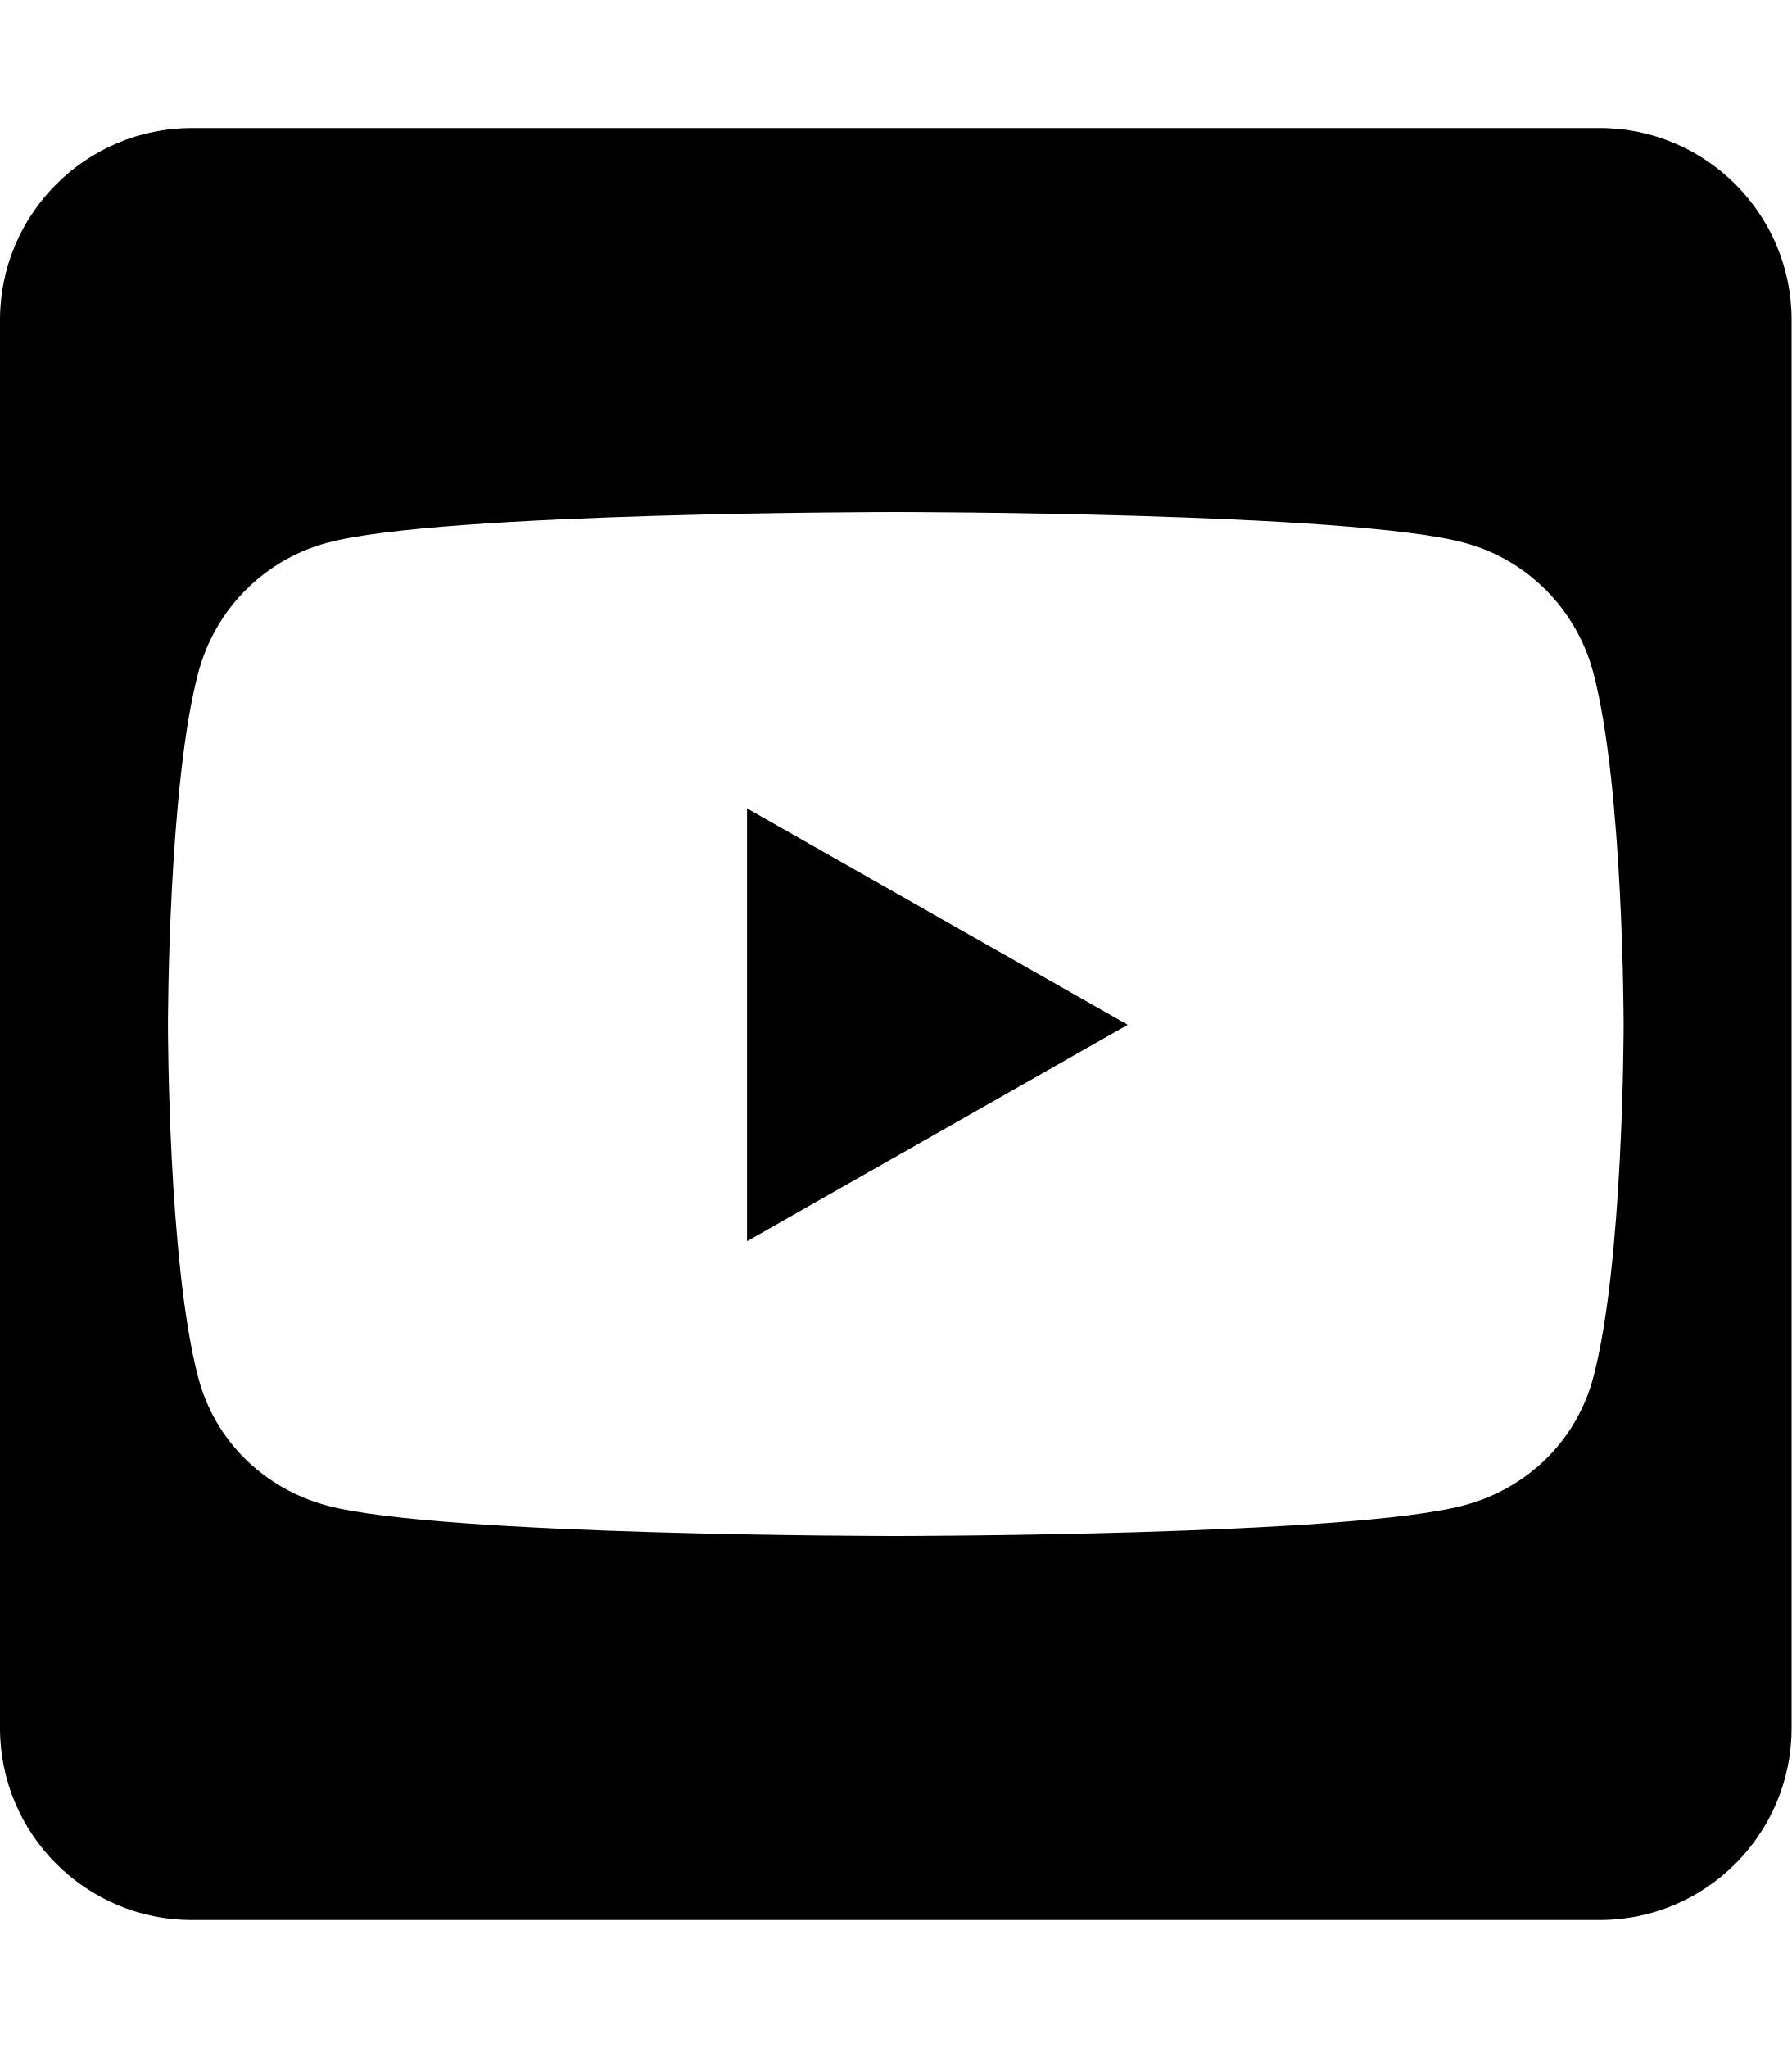
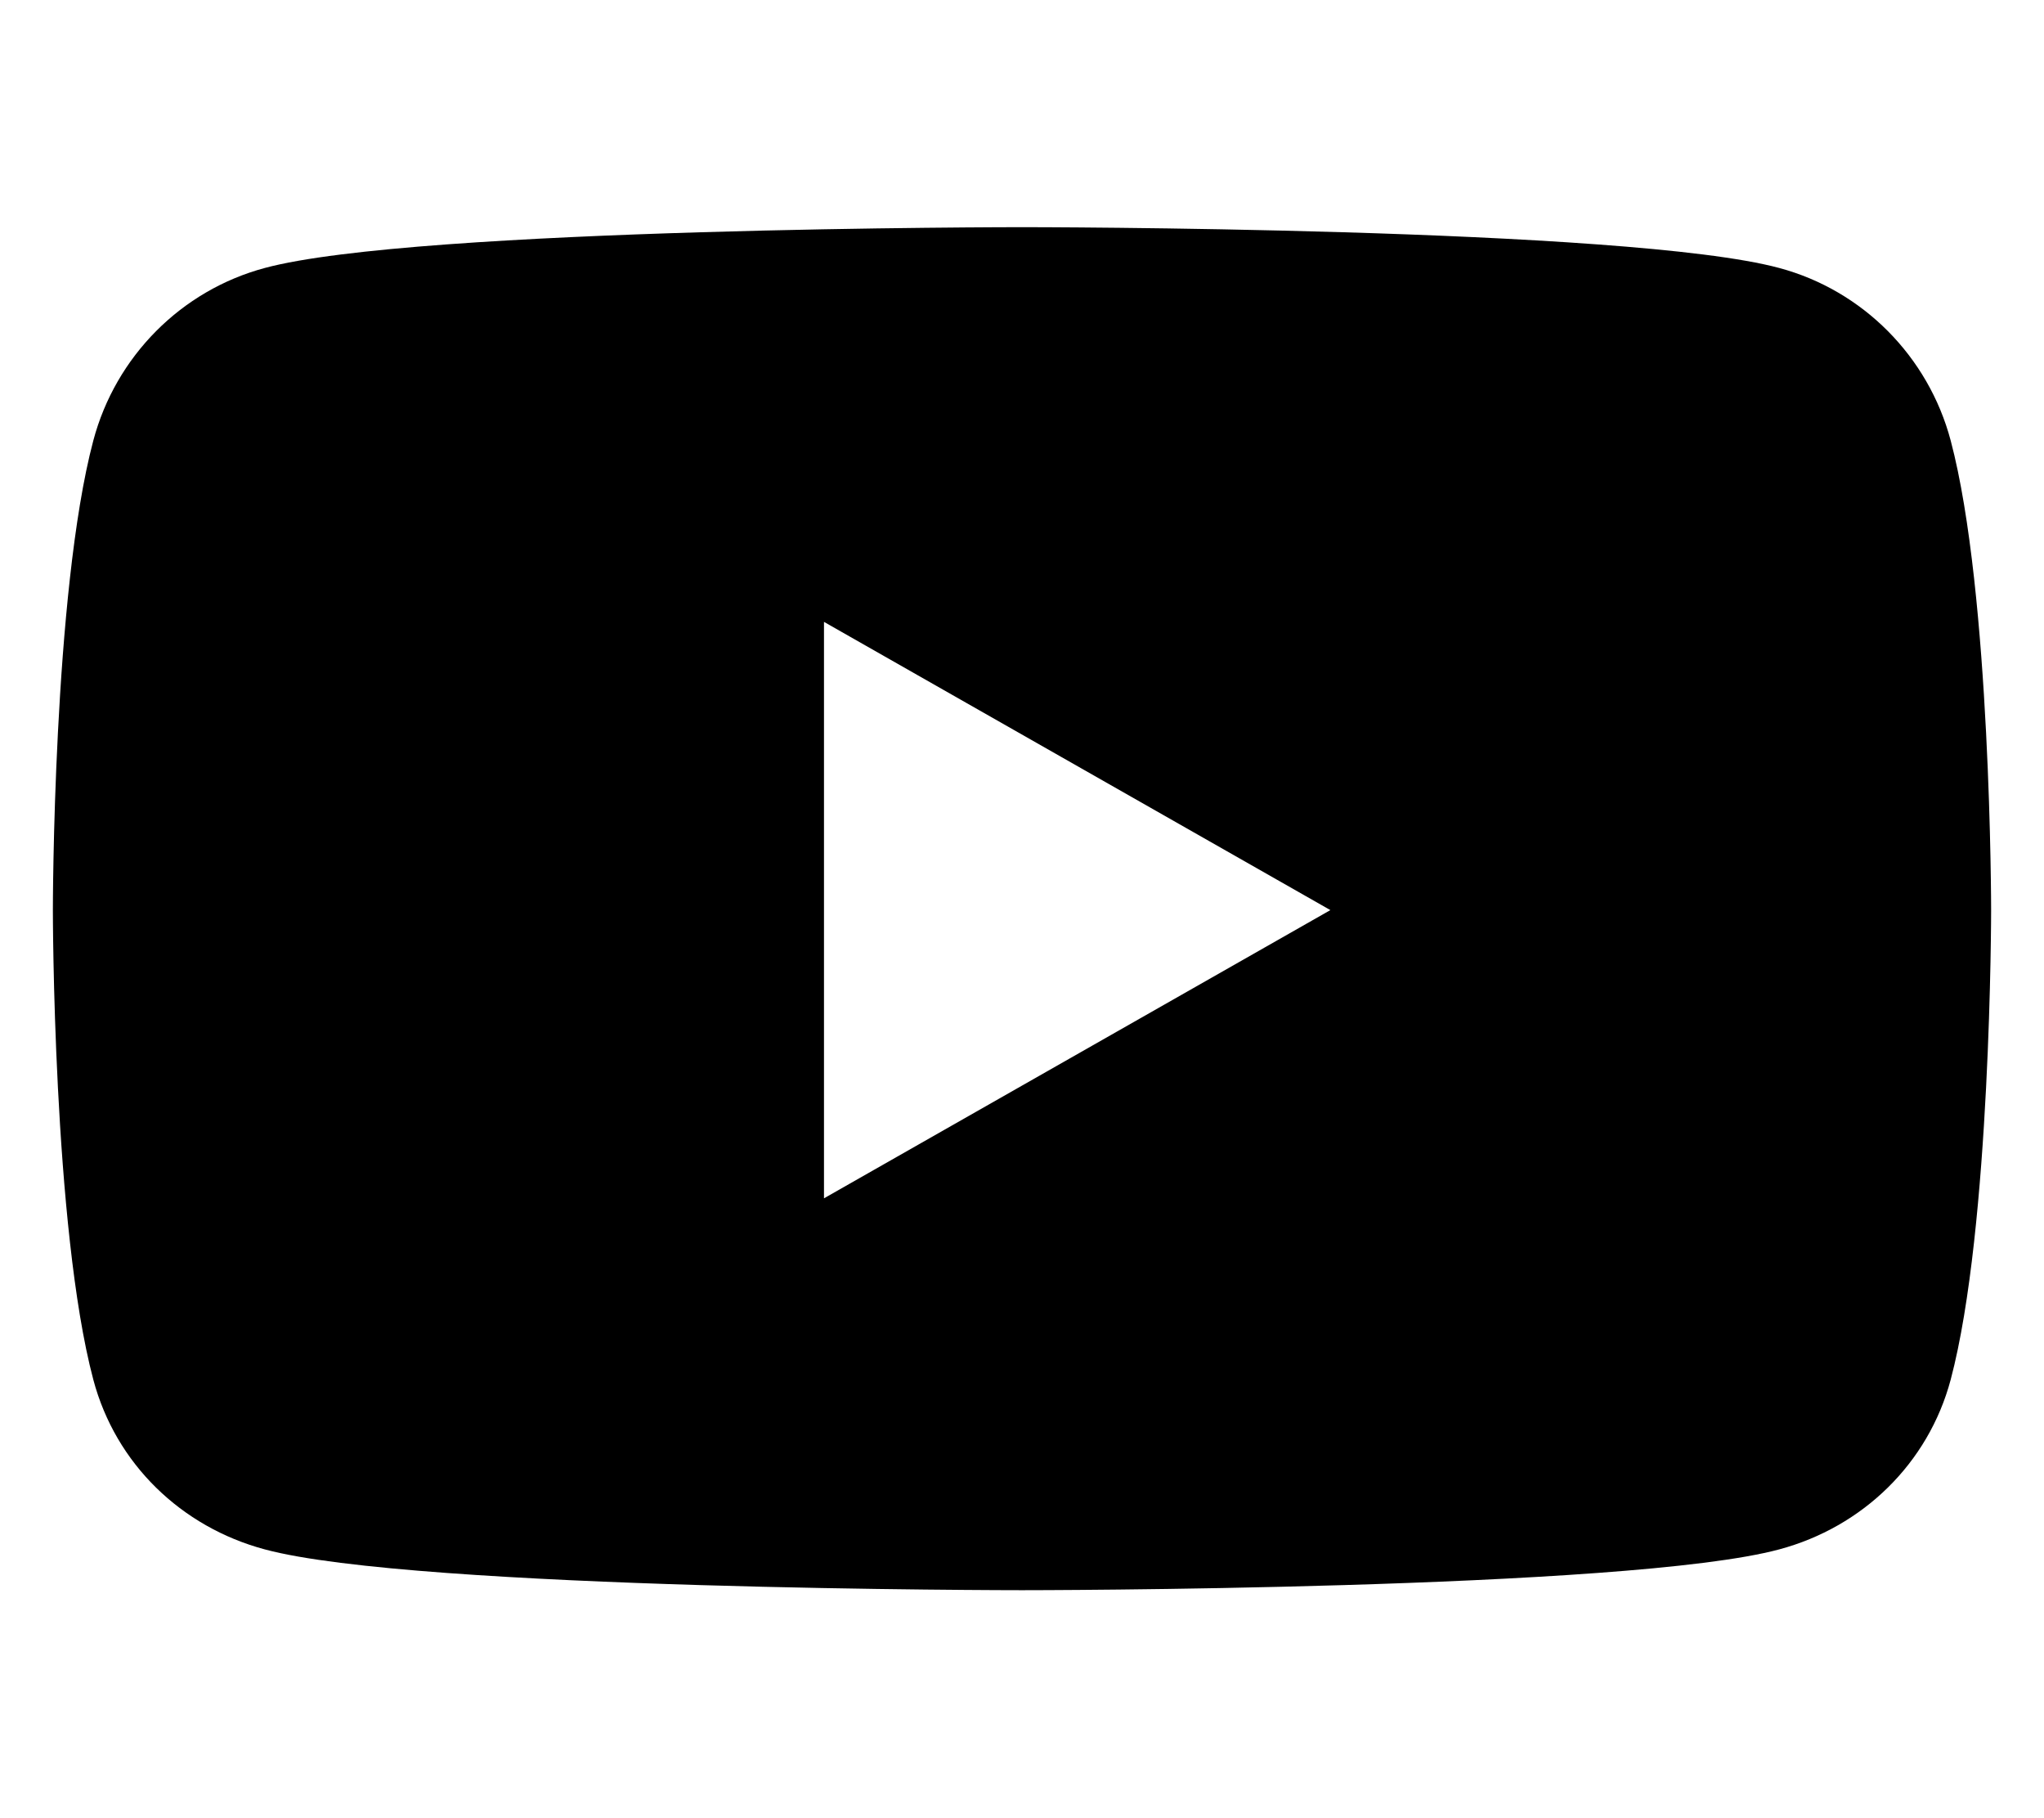
- <svg xmlns="http://www.w3.org/2000/svg" viewBox="0 0 448 512">
-   <path d="M186.8 202.1l95.2 54.1-95.2 54.1V202.1zM448 80v352c0 26.5-21.5 48-48 48H48c-26.5 0-48-21.5-48-48V80c0-26.5 21.5-48 48-48h352c26.5 0 48 21.5 48 48zm-42 176.3s0-59.6-7.6-88.2c-4.2-15.8-16.5-28.2-32.2-32.4C337.9 128 224 128 224 128s-113.9 0-142.2 7.7c-15.7 4.2-28 16.6-32.2 32.4-7.6 28.5-7.6 88.2-7.6 88.2s0 59.6 7.6 88.2c4.2 15.8 16.5 27.7 32.2 31.9C110.1 384 224 384 224 384s113.9 0 142.2-7.7c15.7-4.2 28-16.1 32.2-31.9 7.6-28.5 7.6-88.1 7.6-88.1z" />
+ <svg xmlns="http://www.w3.org/2000/svg" viewBox="0 0 576 512">
+   <path d="M549.7 124.1c-6.3-23.7-24.8-42.3-48.3-48.6C458.8 64 288 64 288 64S117.2 64 74.6 75.5c-23.5 6.3-42 24.9-48.3 48.6-11.4 42.9-11.4 132.3-11.4 132.3s0 89.4 11.4 132.3c6.3 23.7 24.8 41.5 48.3 47.8C117.2 448 288 448 288 448s170.8 0 213.4-11.5c23.5-6.3 42-24.2 48.3-47.8 11.4-42.9 11.4-132.3 11.4-132.3s0-89.4-11.4-132.3zm-317.5 213.5V175.2l142.7 81.2-142.7 81.2z" />
</svg>
